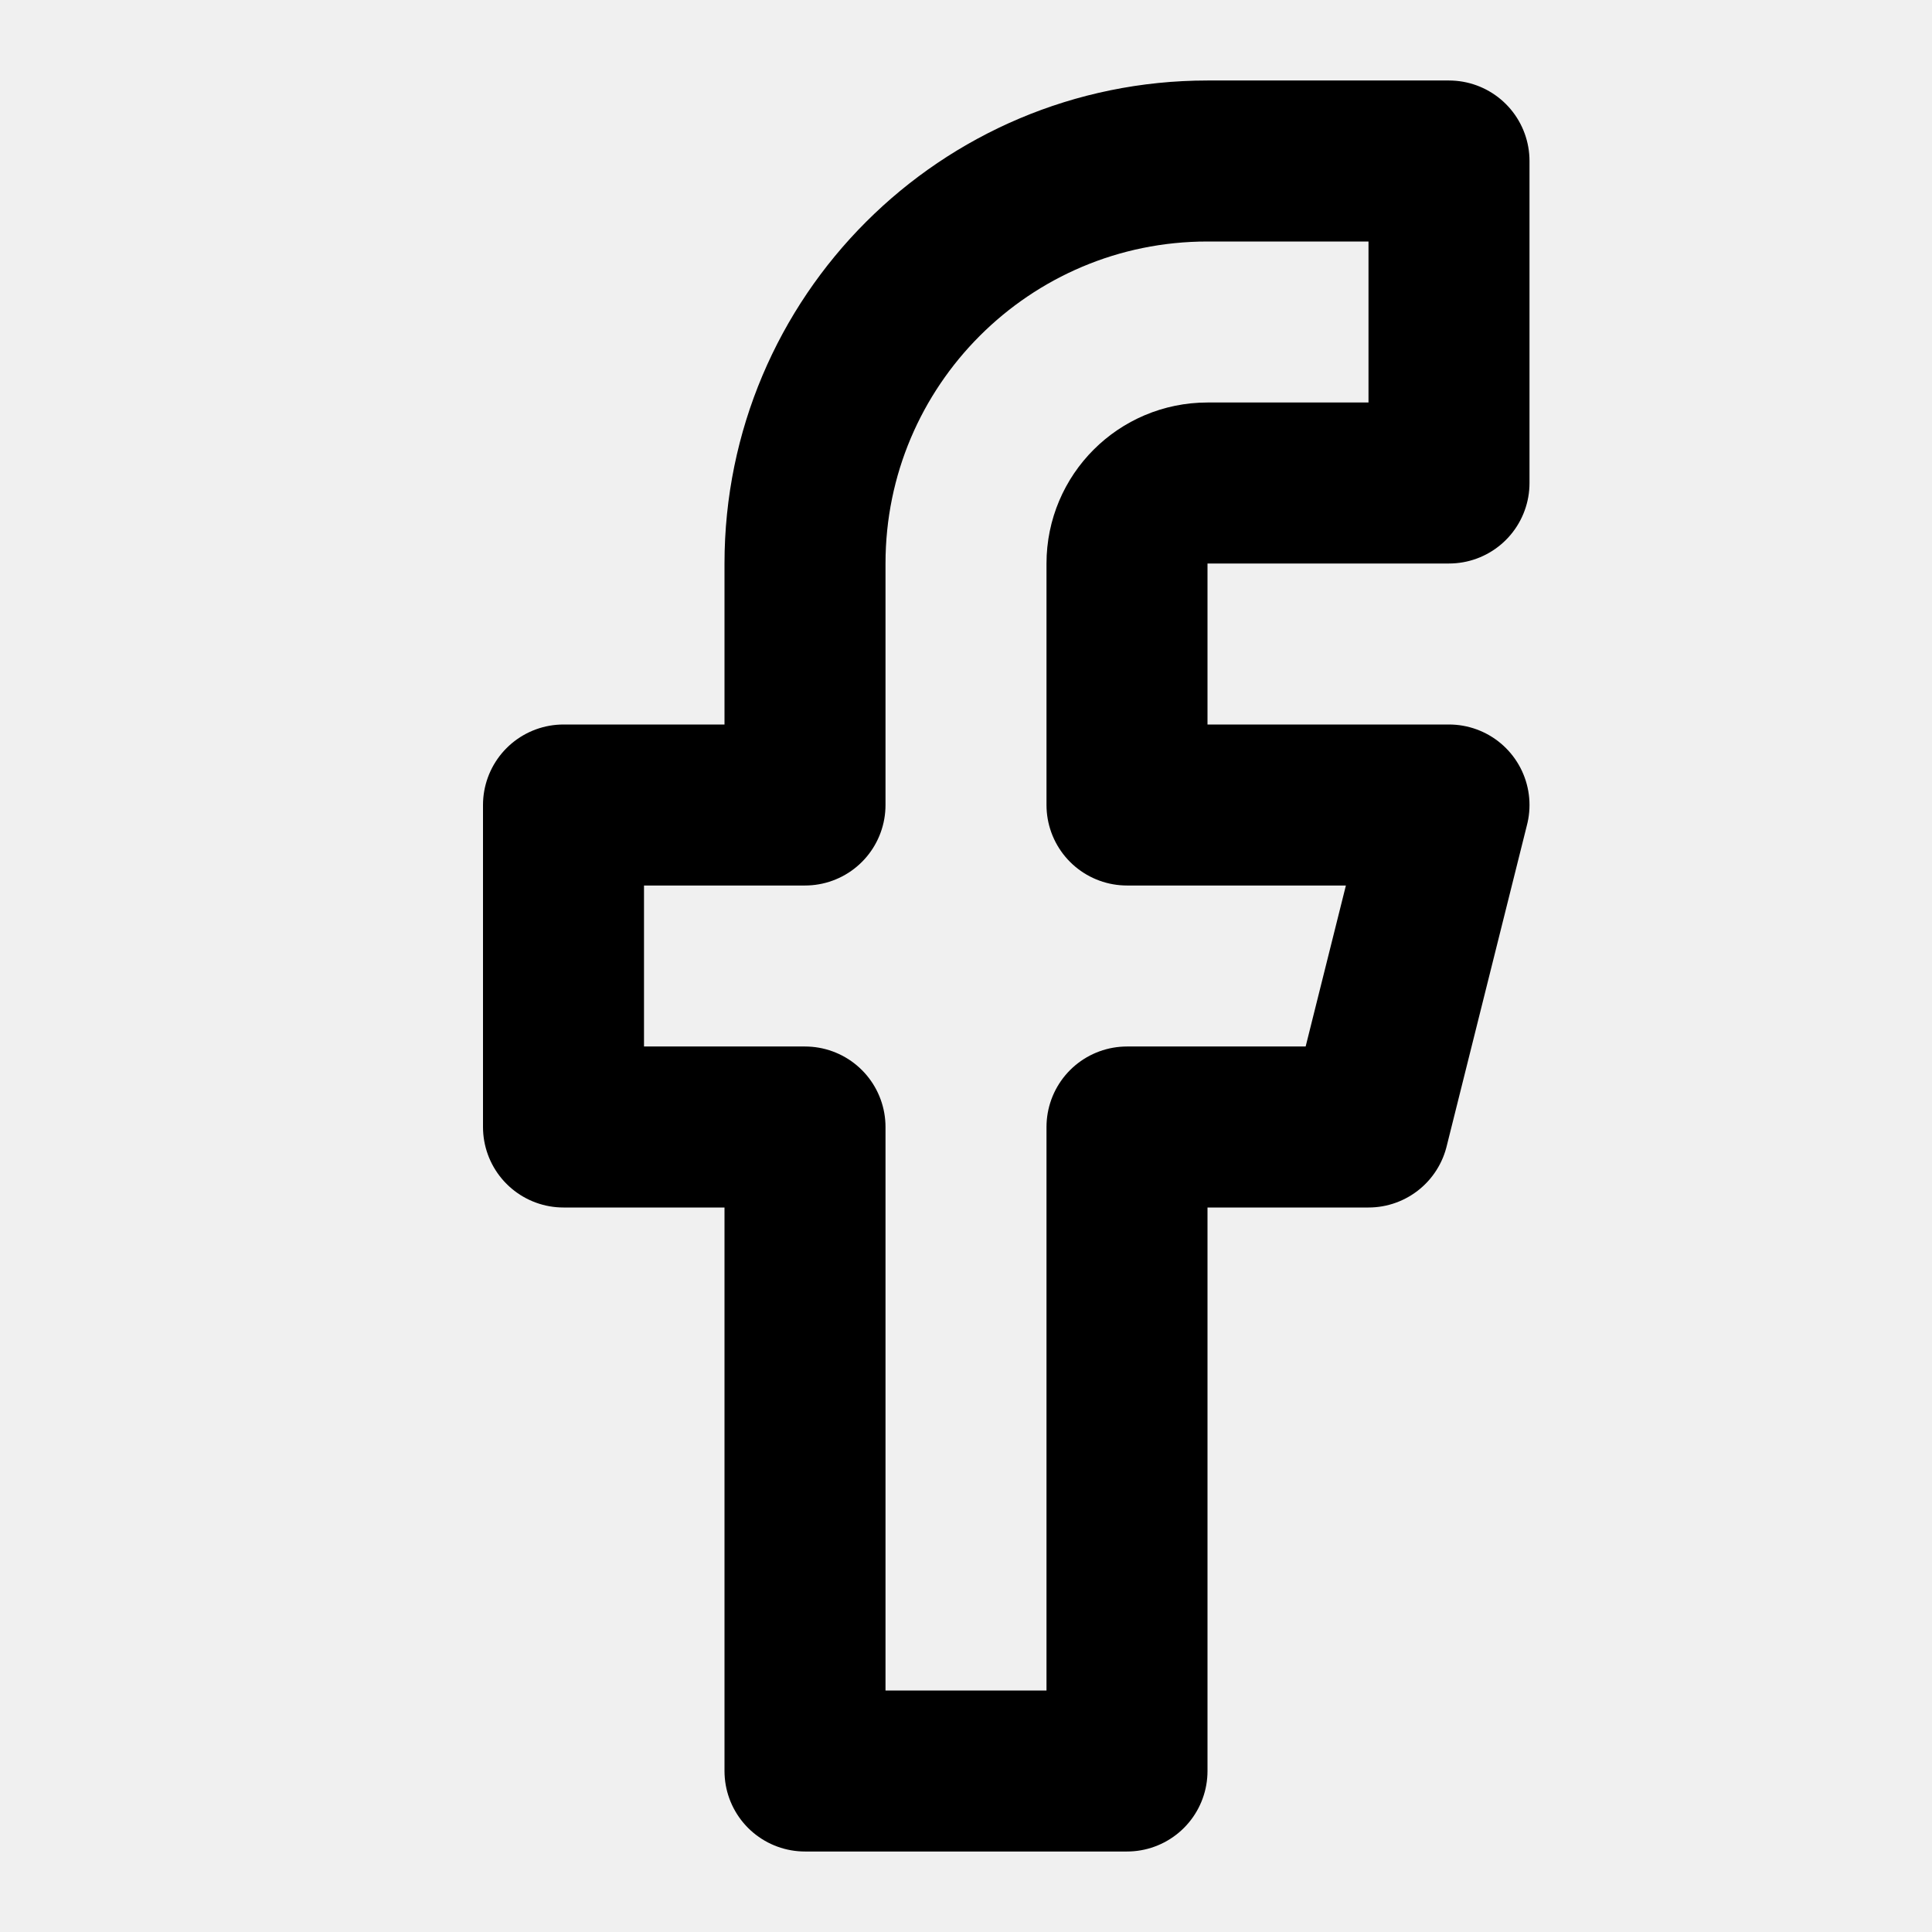
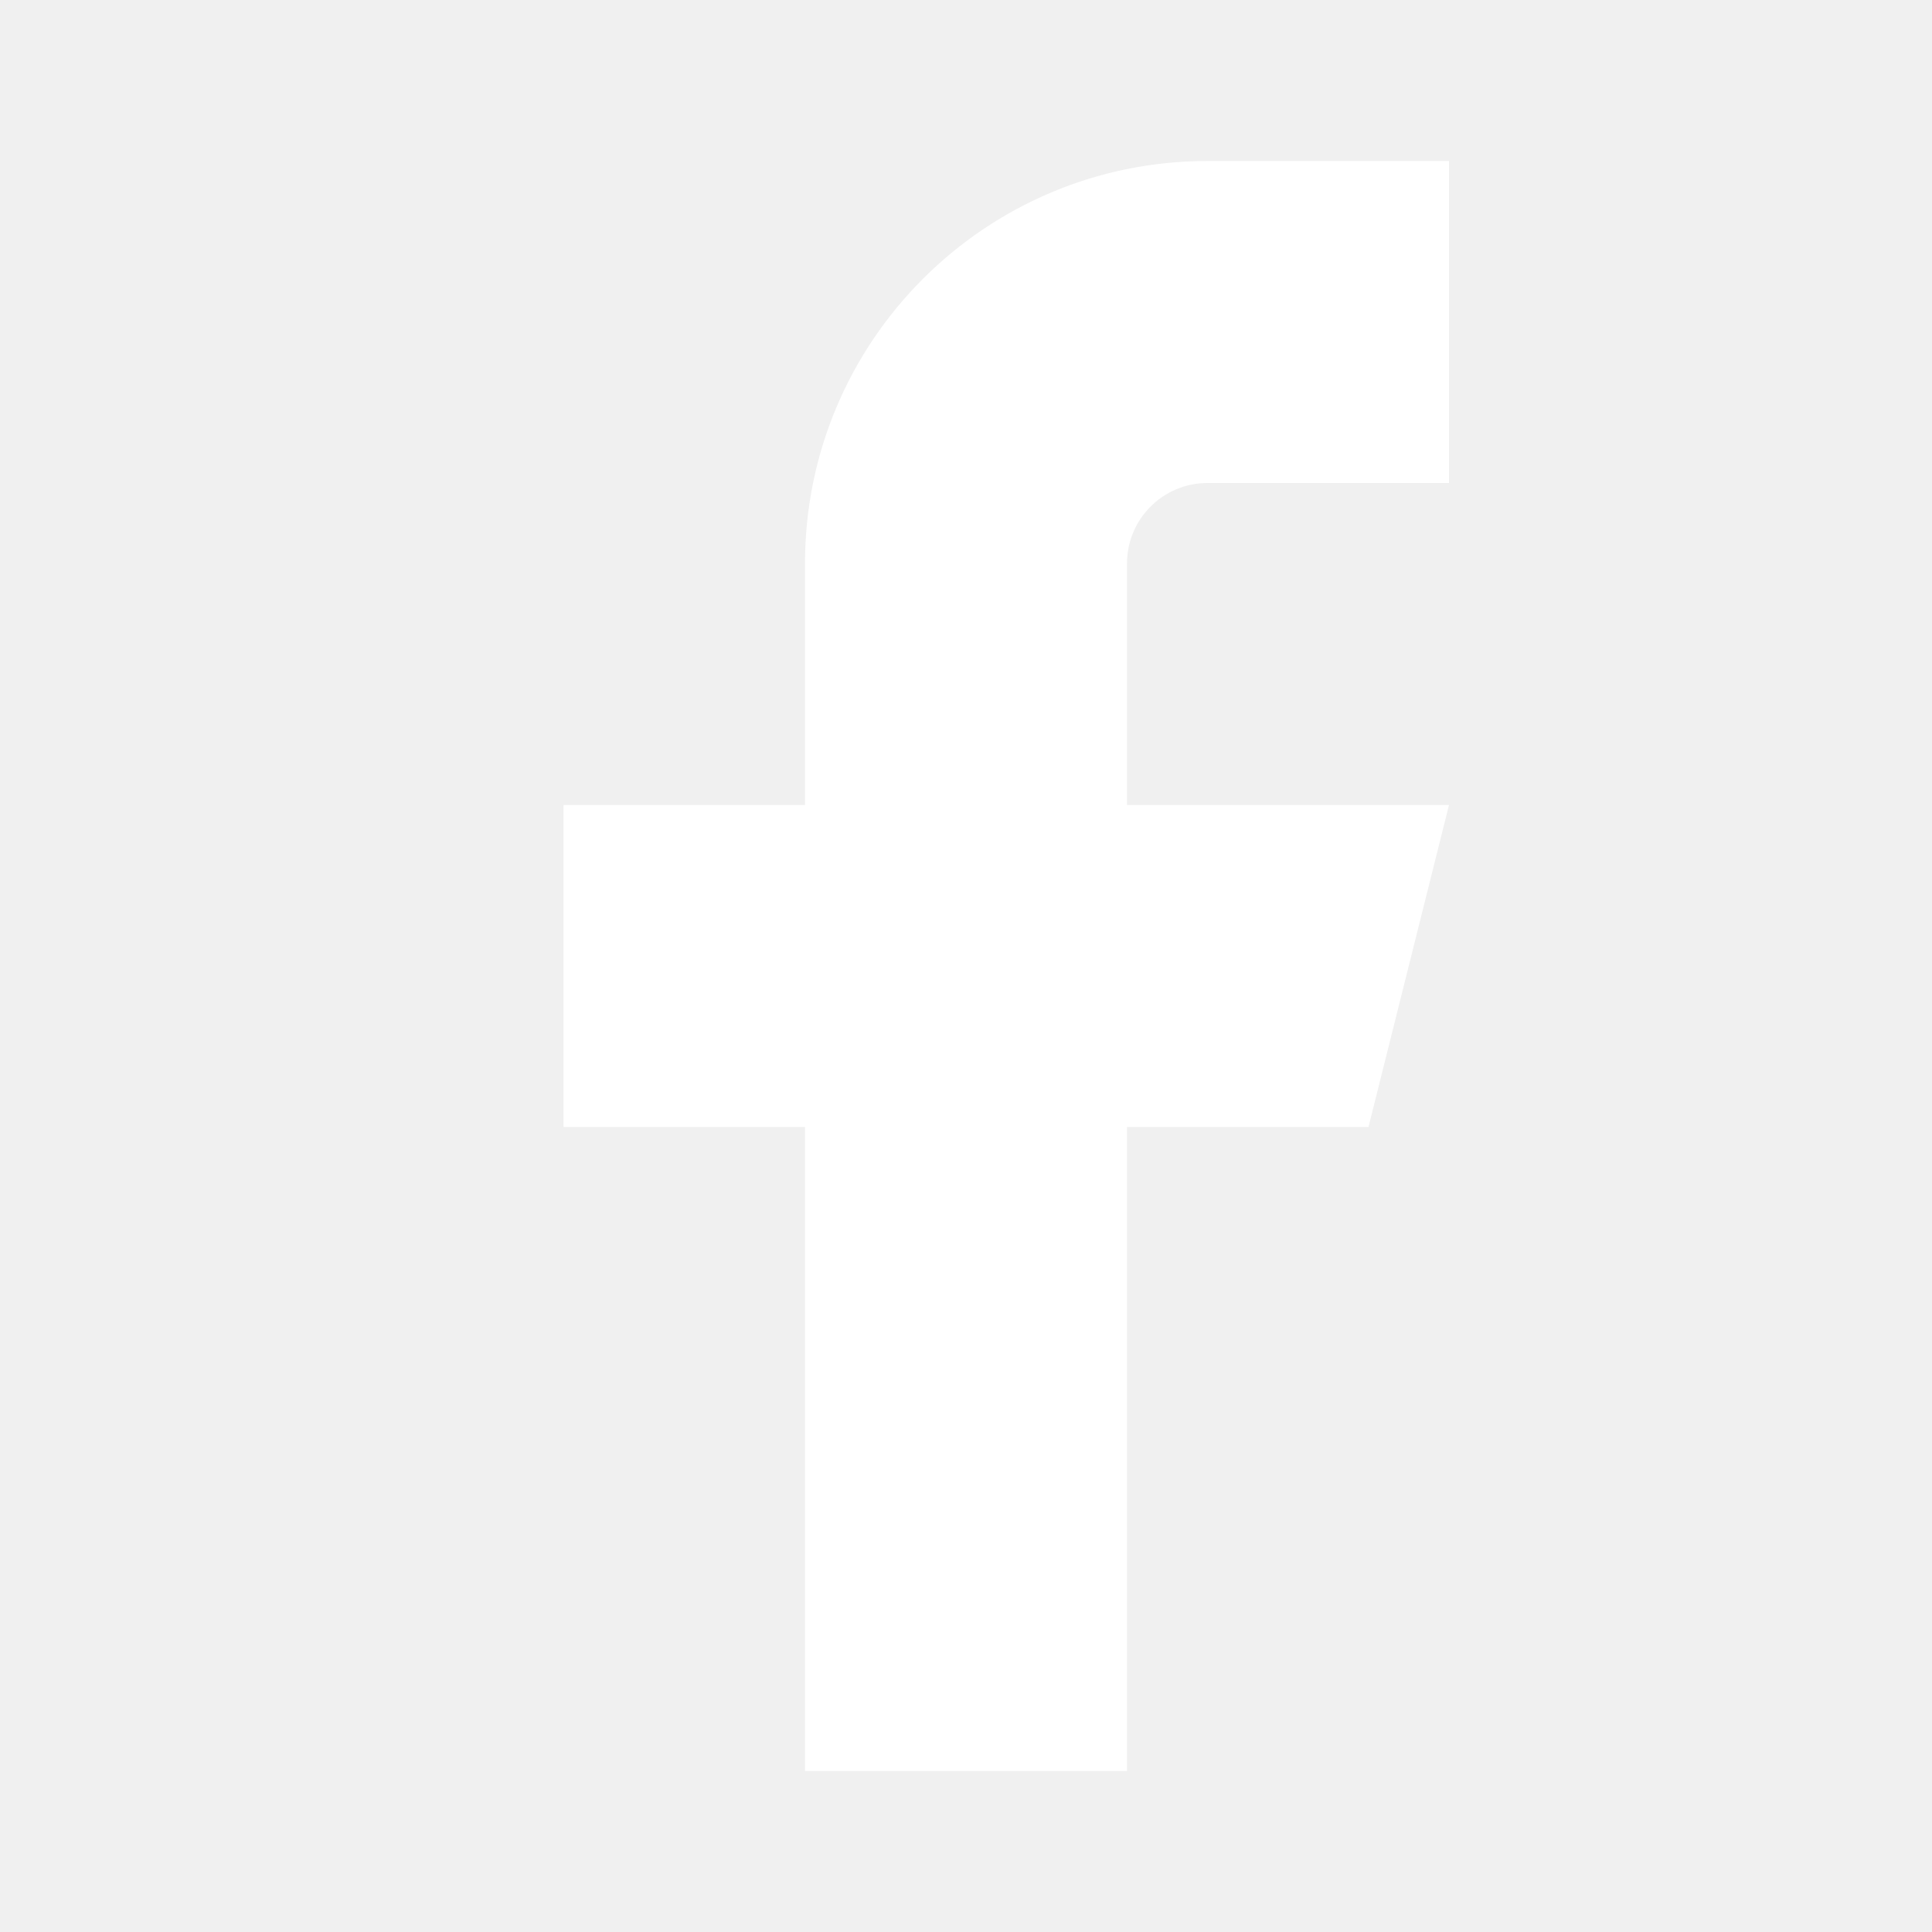
- <svg xmlns="http://www.w3.org/2000/svg" width="24" height="24" viewBox="0 0 24 24" fill="none" stroke="currentColor" stroke-width="2" stroke-linecap="round" stroke-linejoin="round" class="feather feather-facebook">
+ <svg xmlns="http://www.w3.org/2000/svg" width="24" height="24" viewBox="0 0 24 24" fill="#fff" stroke="#fff" stroke-width="0" stroke-linecap="round" stroke-linejoin="round" class="feather feather-facebook">
  <path d="M18 2h-3a5 5 0 0 0-5 5v3H7v4h3v8h4v-8h3l1-4h-4V7a1 1 0 0 1 1-1h3z" />
</svg>
